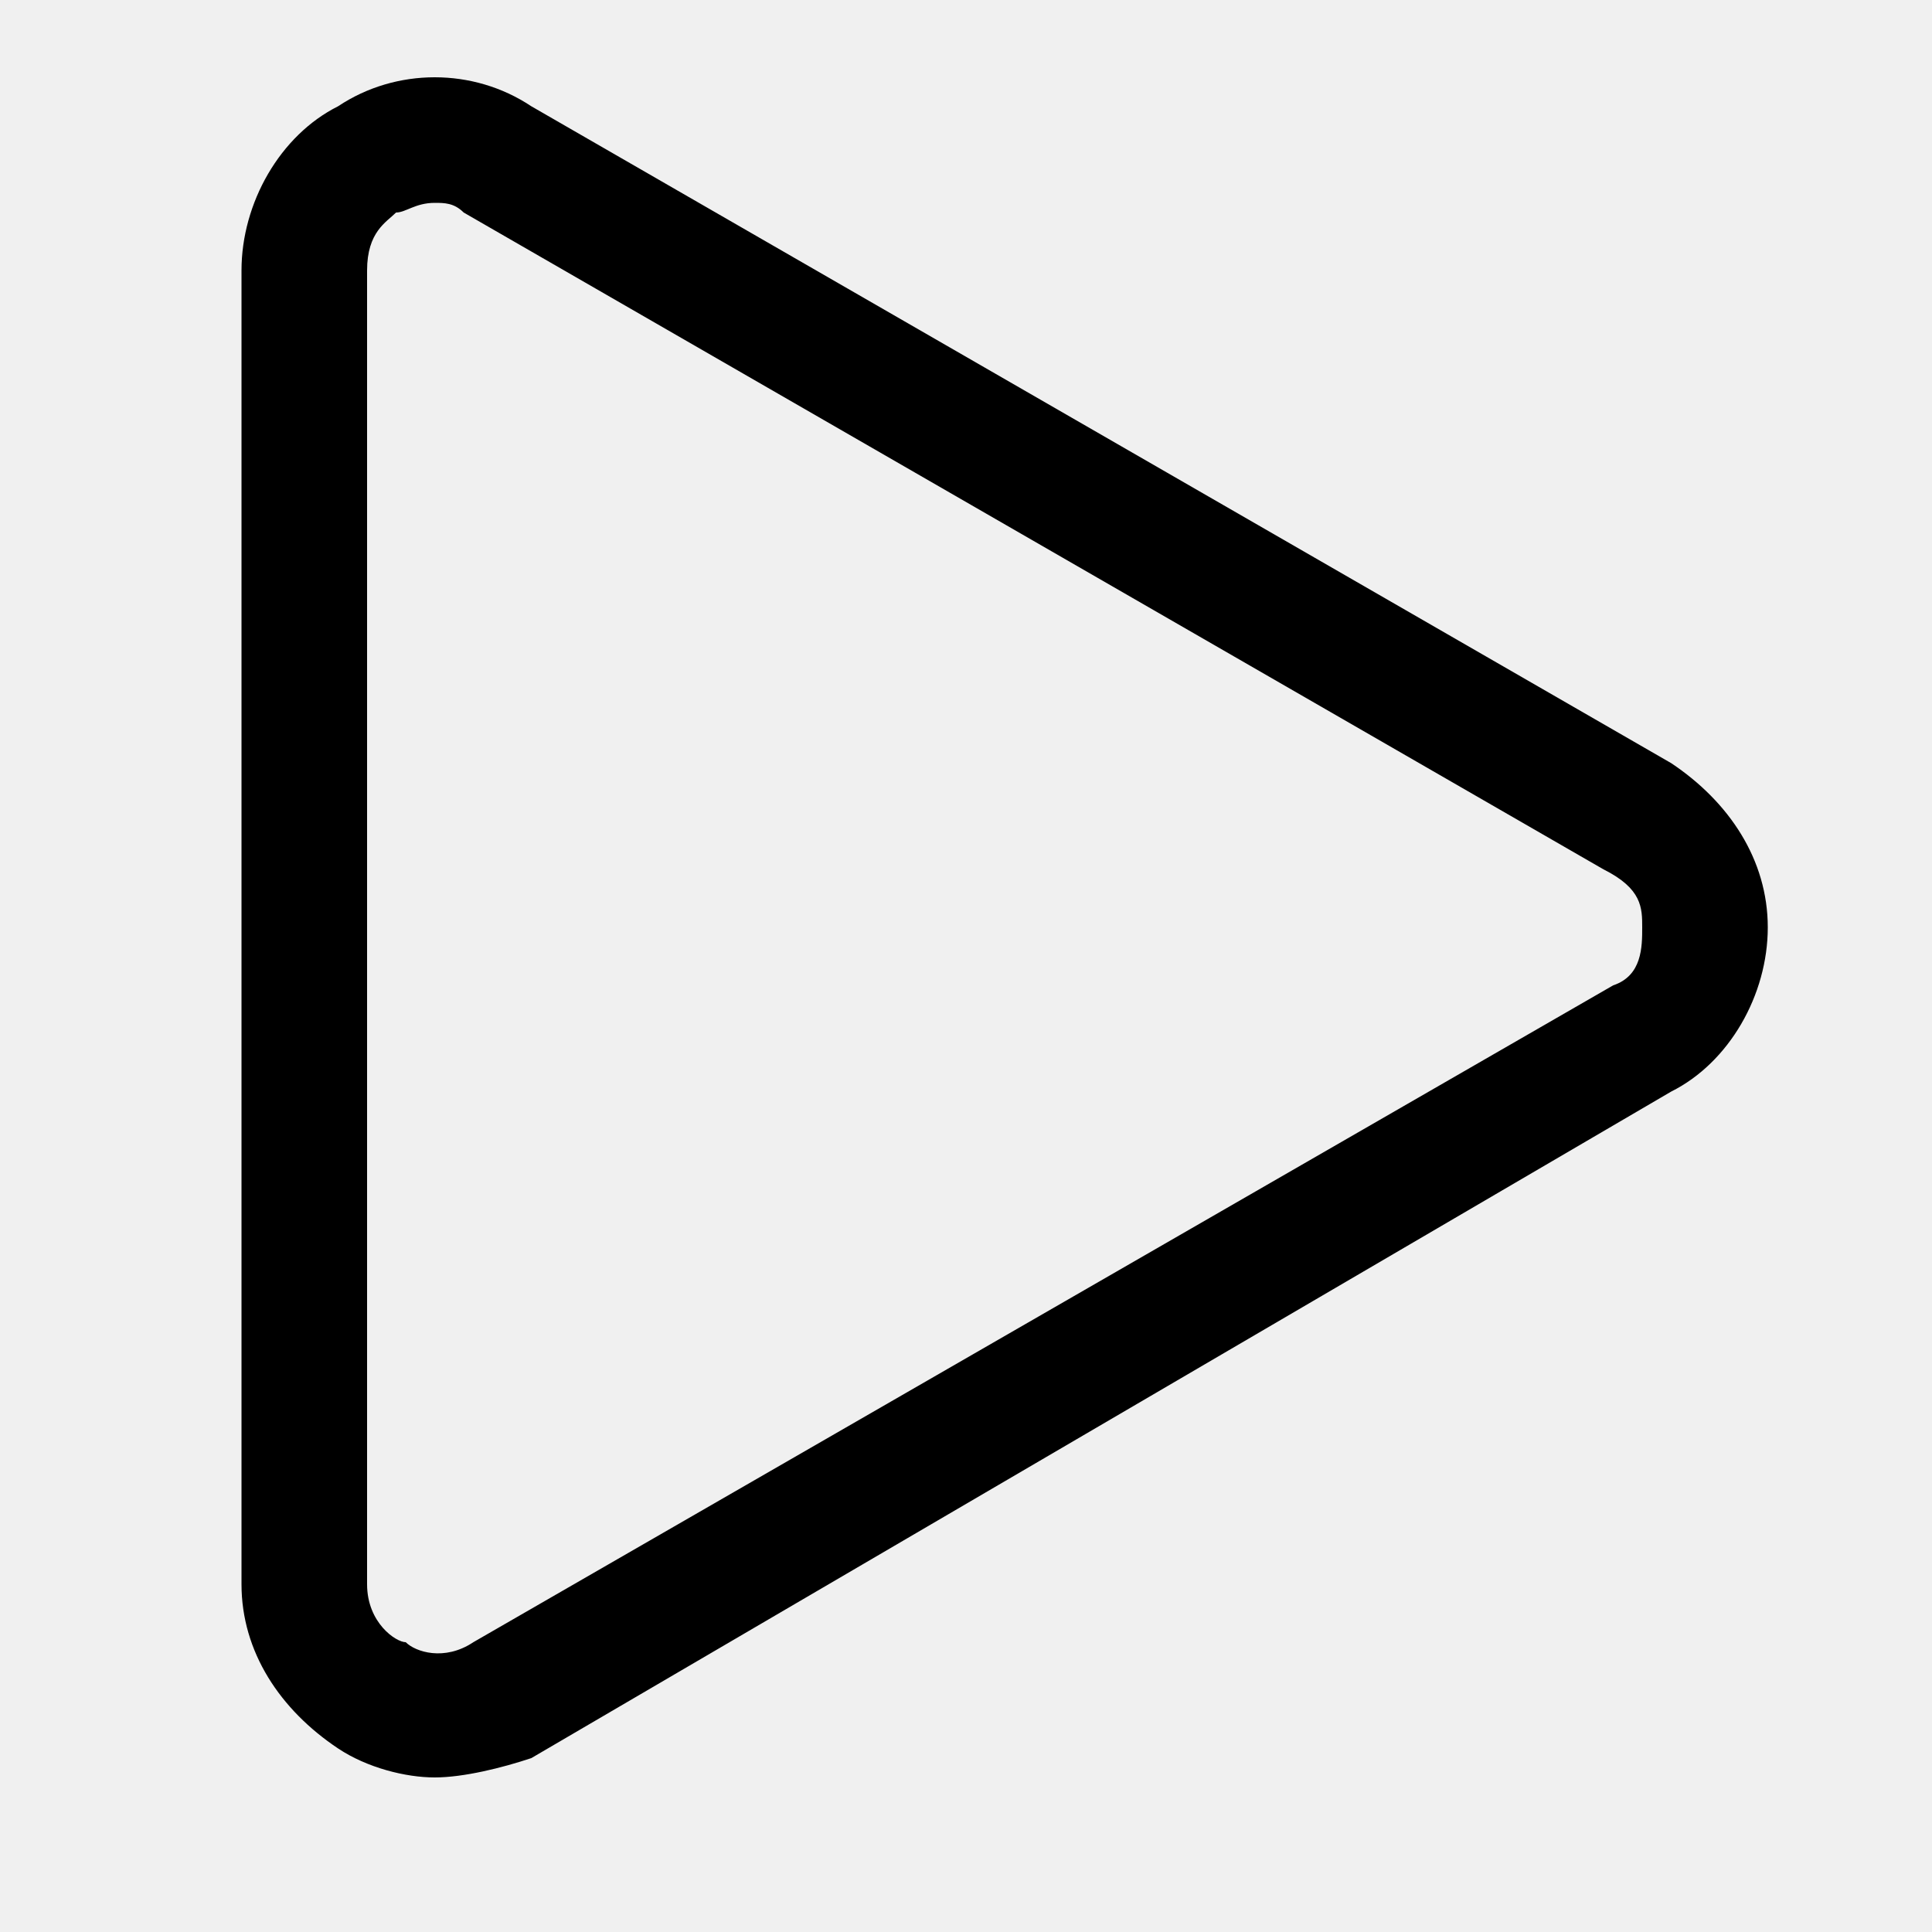
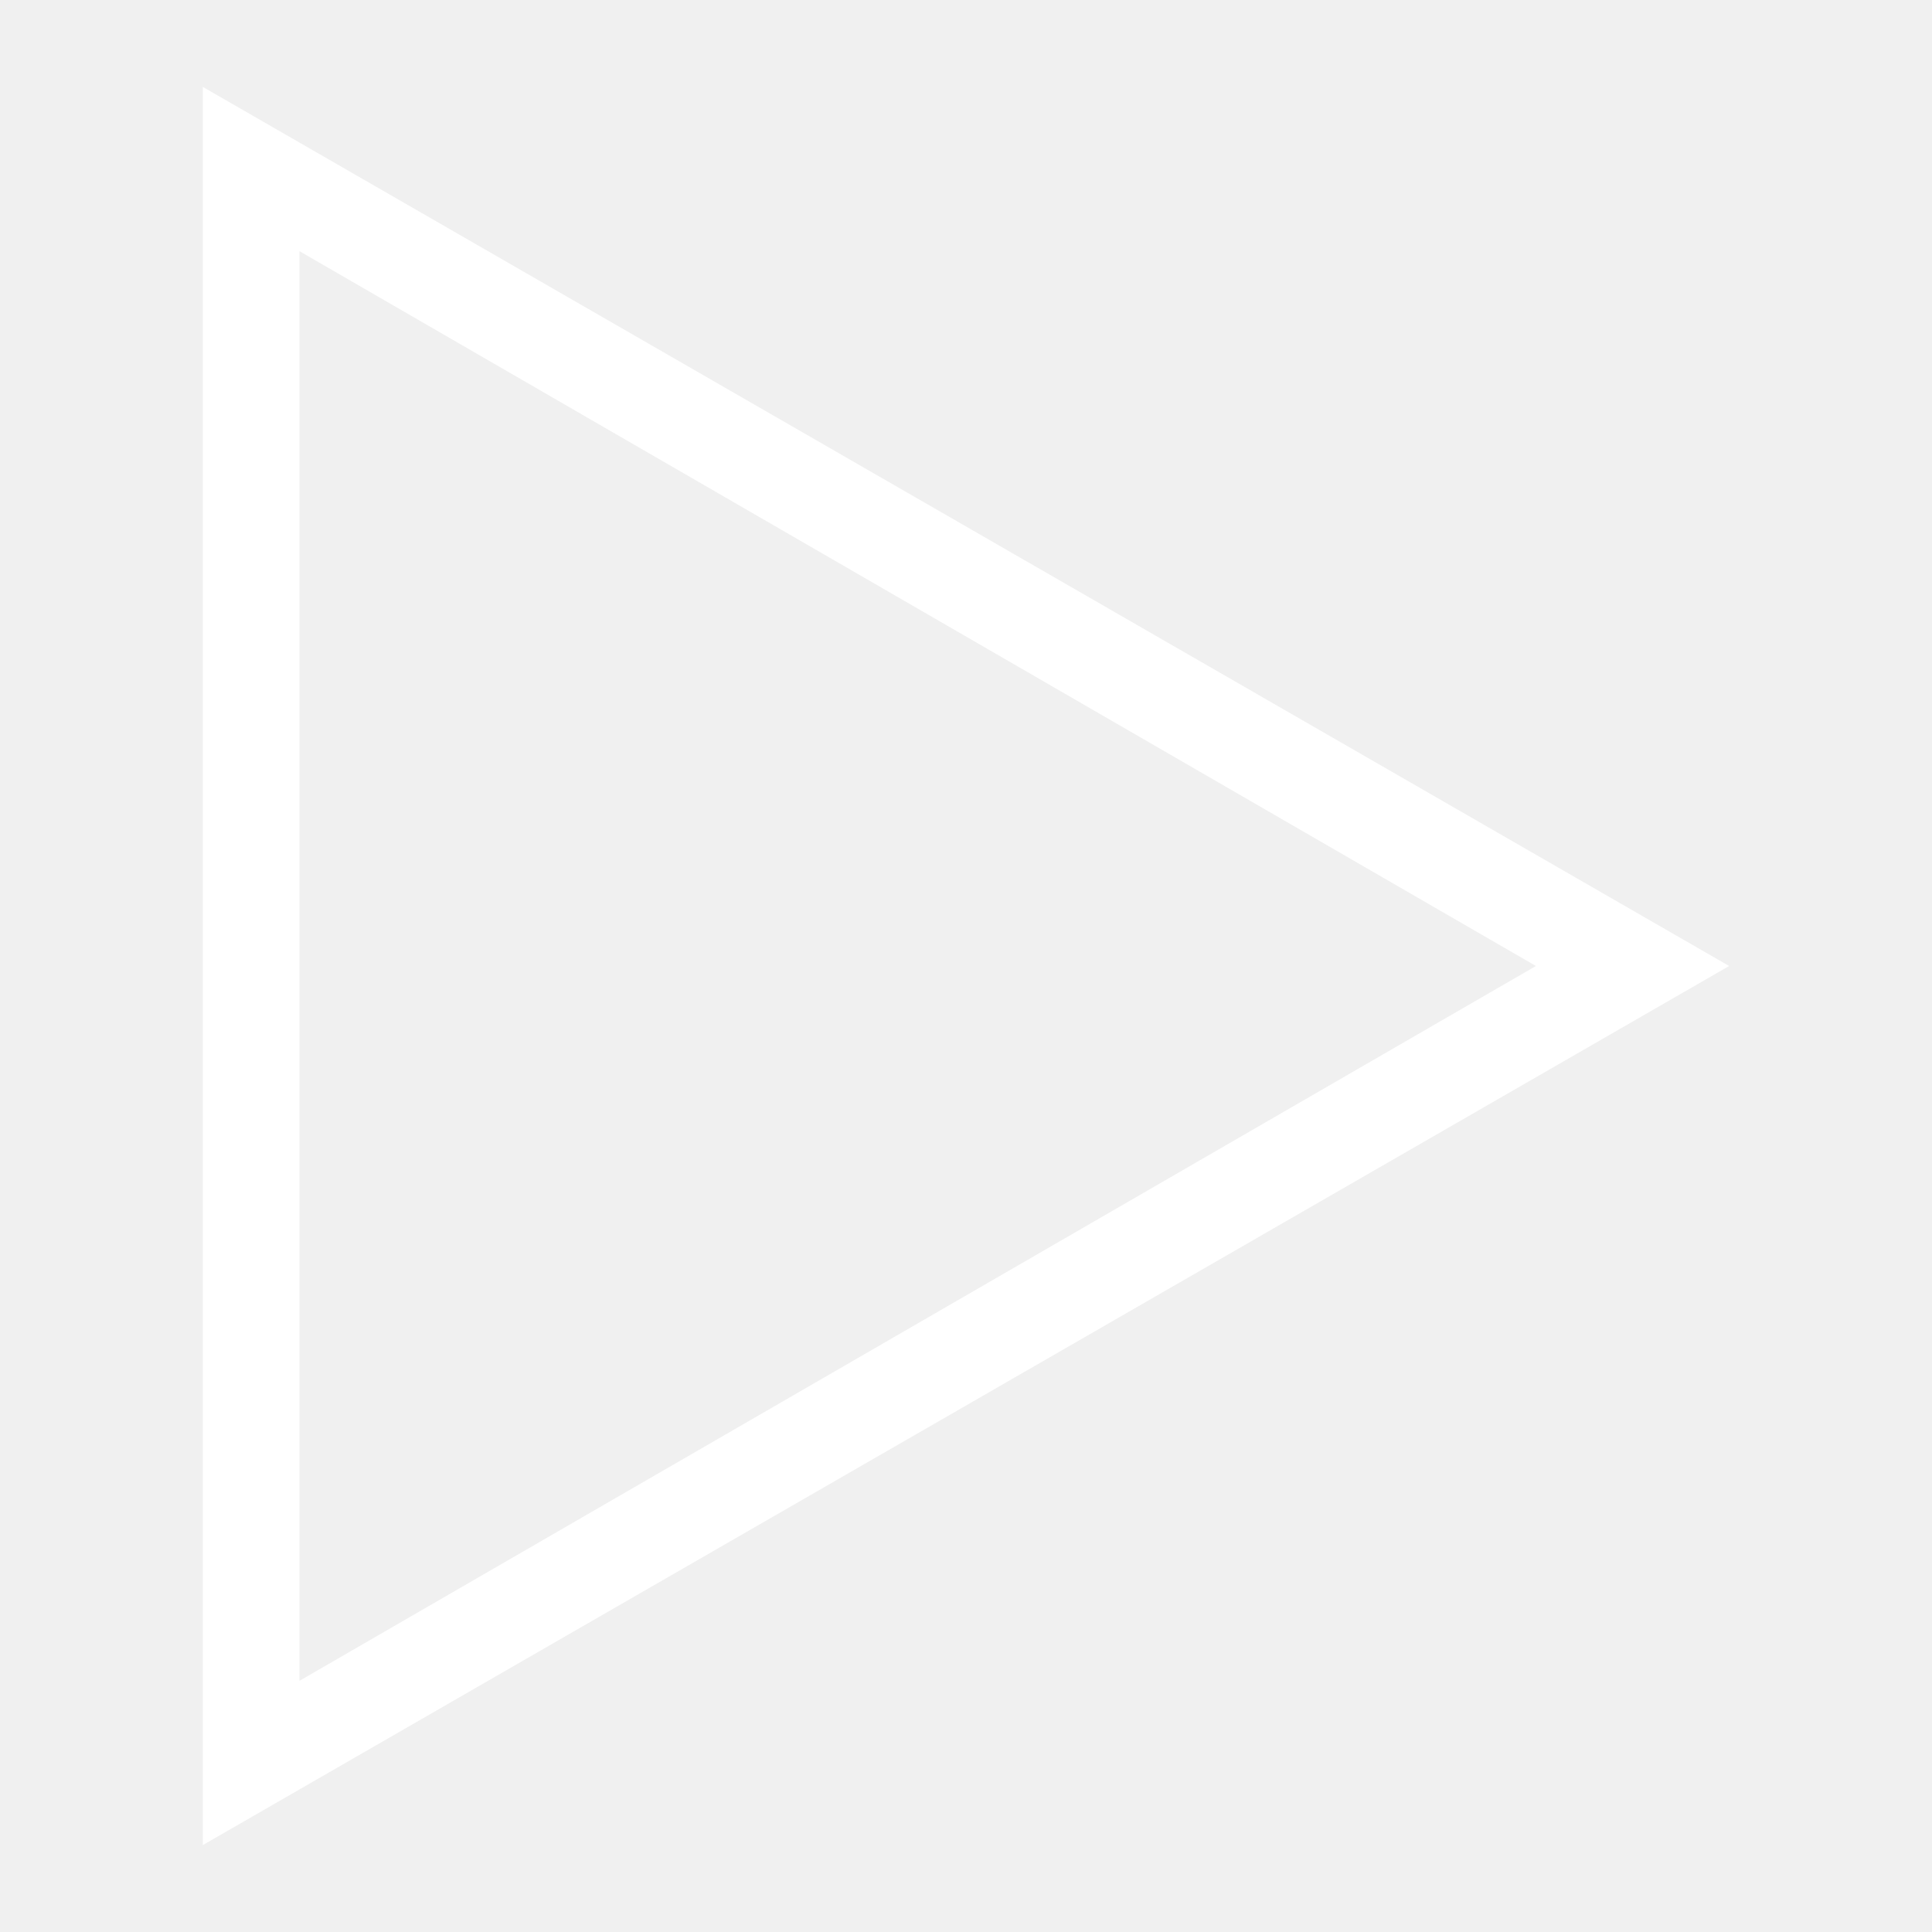
<svg xmlns="http://www.w3.org/2000/svg" version="1.1" id="Слой_1" x="0px" y="0px" viewBox="0 0 20 20" style="enable-background:new 0 0 20 20;" xml:space="preserve">
-   <path d="M4.5,18.4c-0.3,0-0.7-0.1-1-0.3c-0.6-0.4-1-1-1-1.7V2.8c0-0.7,0.4-1.4,1-1.7c0.6-0.4,1.4-0.4,2,0l11.8,6.8  c0.6,0.4,1,1,1,1.7c0,0.7-0.4,1.4-1,1.7L5.5,18.2C5.2,18.3,4.8,18.4,4.5,18.4z M4.5,2.1c-0.2,0-0.3,0.1-0.4,0.1  C4,2.3,3.8,2.4,3.8,2.8v13.6c0,0.4,0.3,0.6,0.4,0.6c0.1,0.1,0.4,0.2,0.7,0l11.8-6.8C17,10.1,17,9.8,17,9.6s0-0.4-0.4-0.6L4.8,2.2  C4.7,2.1,4.6,2.1,4.5,2.1z" />
+   <style type="text/css">
+ 	.st0{fill:#FFFFFF;}
+ </style>
+   <path class="st0" d="M2.1,0.9v18.2L17.9,10L2.1,0.9z M3.1,2.6L15.9,10L3.1,17.4V2.6z" />
</svg>
